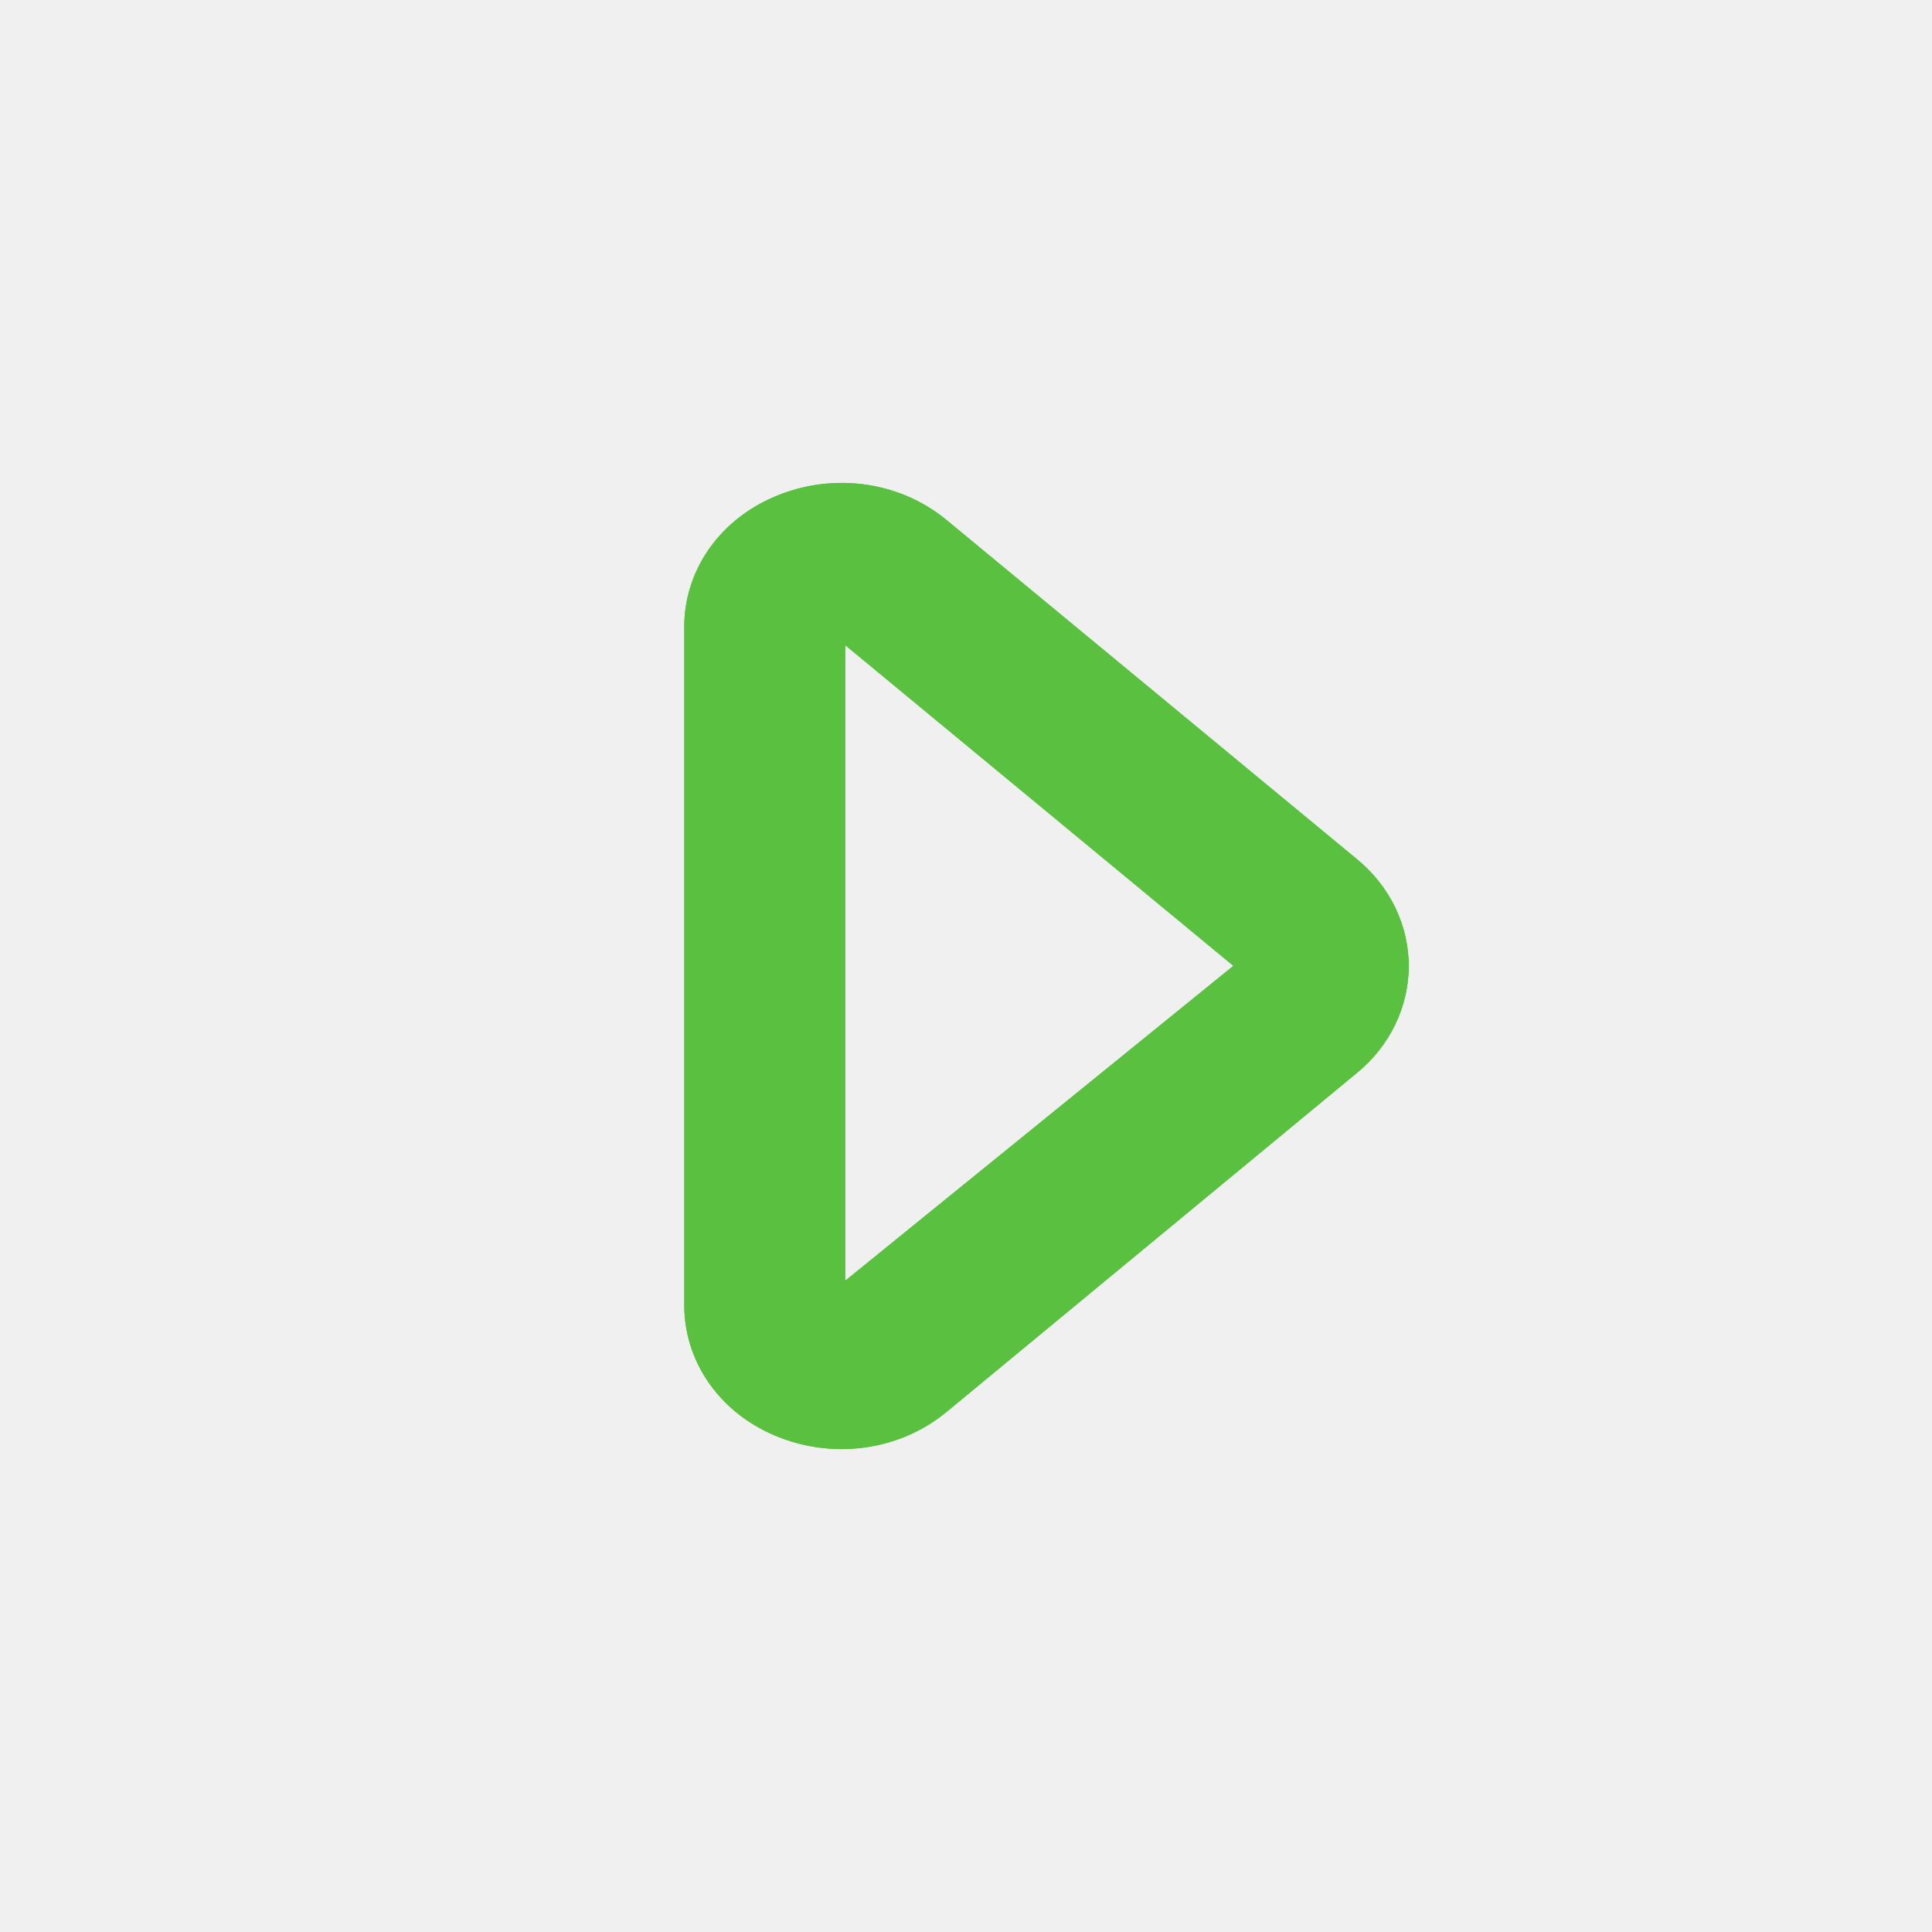
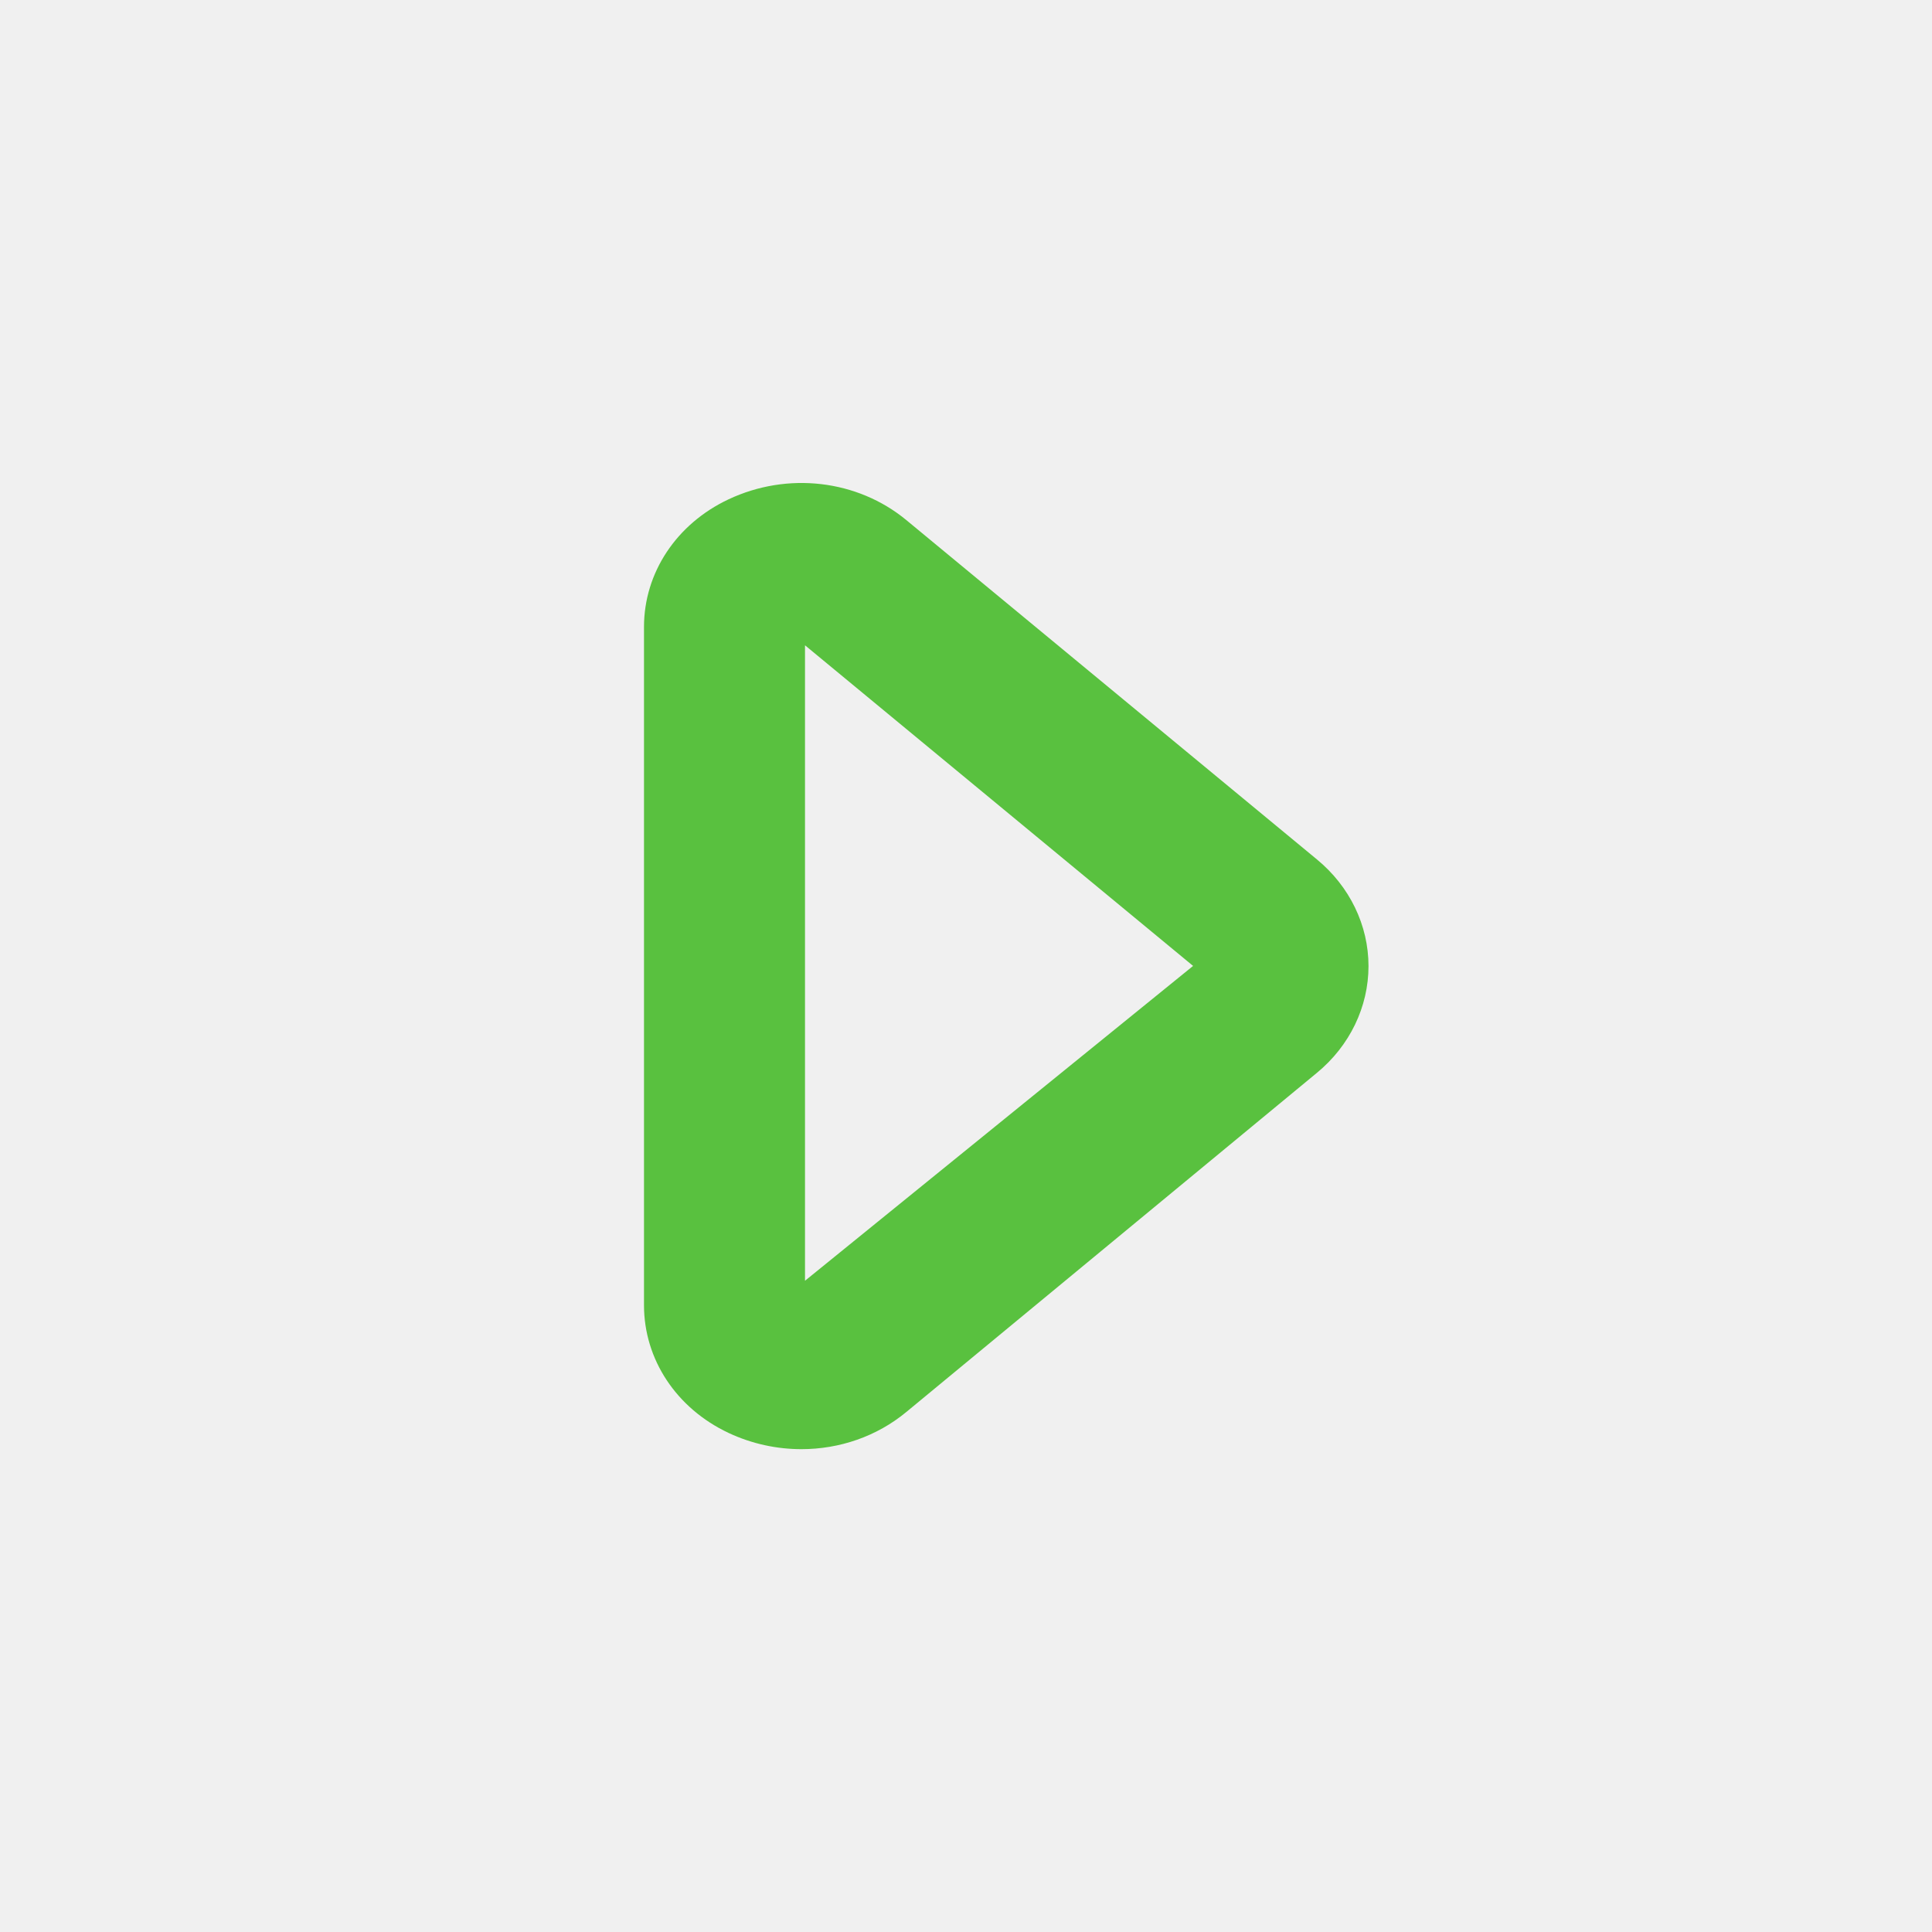
<svg xmlns="http://www.w3.org/2000/svg" width="24" height="24" viewBox="0 0 24 24" fill="none">
-   <g id="Icon/Outline/arrow-right">
-     <path id="Mask" fill-rule="evenodd" clip-rule="evenodd" d="M10.5 8.015V15.909L15.321 11.998L10.5 8.015ZM10.456 18.001C10.149 18.001 9.839 17.935 9.55 17.799C8.902 17.494 8.5 16.886 8.5 16.213V7.787C8.5 7.115 8.902 6.507 9.55 6.202C10.282 5.857 11.15 5.957 11.759 6.46L16.858 10.674C17.267 11.01 17.5 11.494 17.5 12C17.5 12.506 17.267 12.991 16.858 13.327L11.759 17.539C11.391 17.844 10.927 18.001 10.456 18.001Z" fill="#59C13F" />
-     <mask id="mask0" mask-type="alpha" maskUnits="userSpaceOnUse" x="8" y="5" width="10" height="14">
-       <path id="Mask_2" fill-rule="evenodd" clip-rule="evenodd" d="M10.5 8.015V15.909L15.321 11.998L10.5 8.015ZM10.456 18.001C10.149 18.001 9.839 17.935 9.55 17.799C8.902 17.494 8.5 16.886 8.5 16.213V7.787C8.5 7.115 8.902 6.507 9.55 6.202C10.282 5.857 11.15 5.957 11.759 6.46L16.858 10.674C17.267 11.01 17.5 11.494 17.5 12C17.5 12.506 17.267 12.991 16.858 13.327L11.759 17.539C11.391 17.844 10.927 18.001 10.456 18.001Z" fill="white" />
-     </mask>
-     <g mask="url(#mask0)">
-       <g id="ð¨ Color">
-         <rect id="Base" width="24" height="24" fill="#59C13F" />
-       </g>
-     </g>
-   </g>
+   <path fill-rule="evenodd" clip-rule="evenodd" d="M10 8.016V15.91L14.821 11.999L10 8.016ZM9.956 18.002C9.649 18.002 9.339 17.936 9.05 17.8C8.402 17.495 8 16.887 8 16.214V7.788C8 7.116 8.402 6.508 9.05 6.203C9.782 5.858 10.65 5.958 11.259 6.461L16.358 10.675C16.767 11.011 17 11.495 17 12.001C17 12.507 16.767 12.992 16.358 13.328L11.259 17.54C10.891 17.845 10.427 18.002 9.956 18.002Z" fill="#59C13F" />
</svg>
